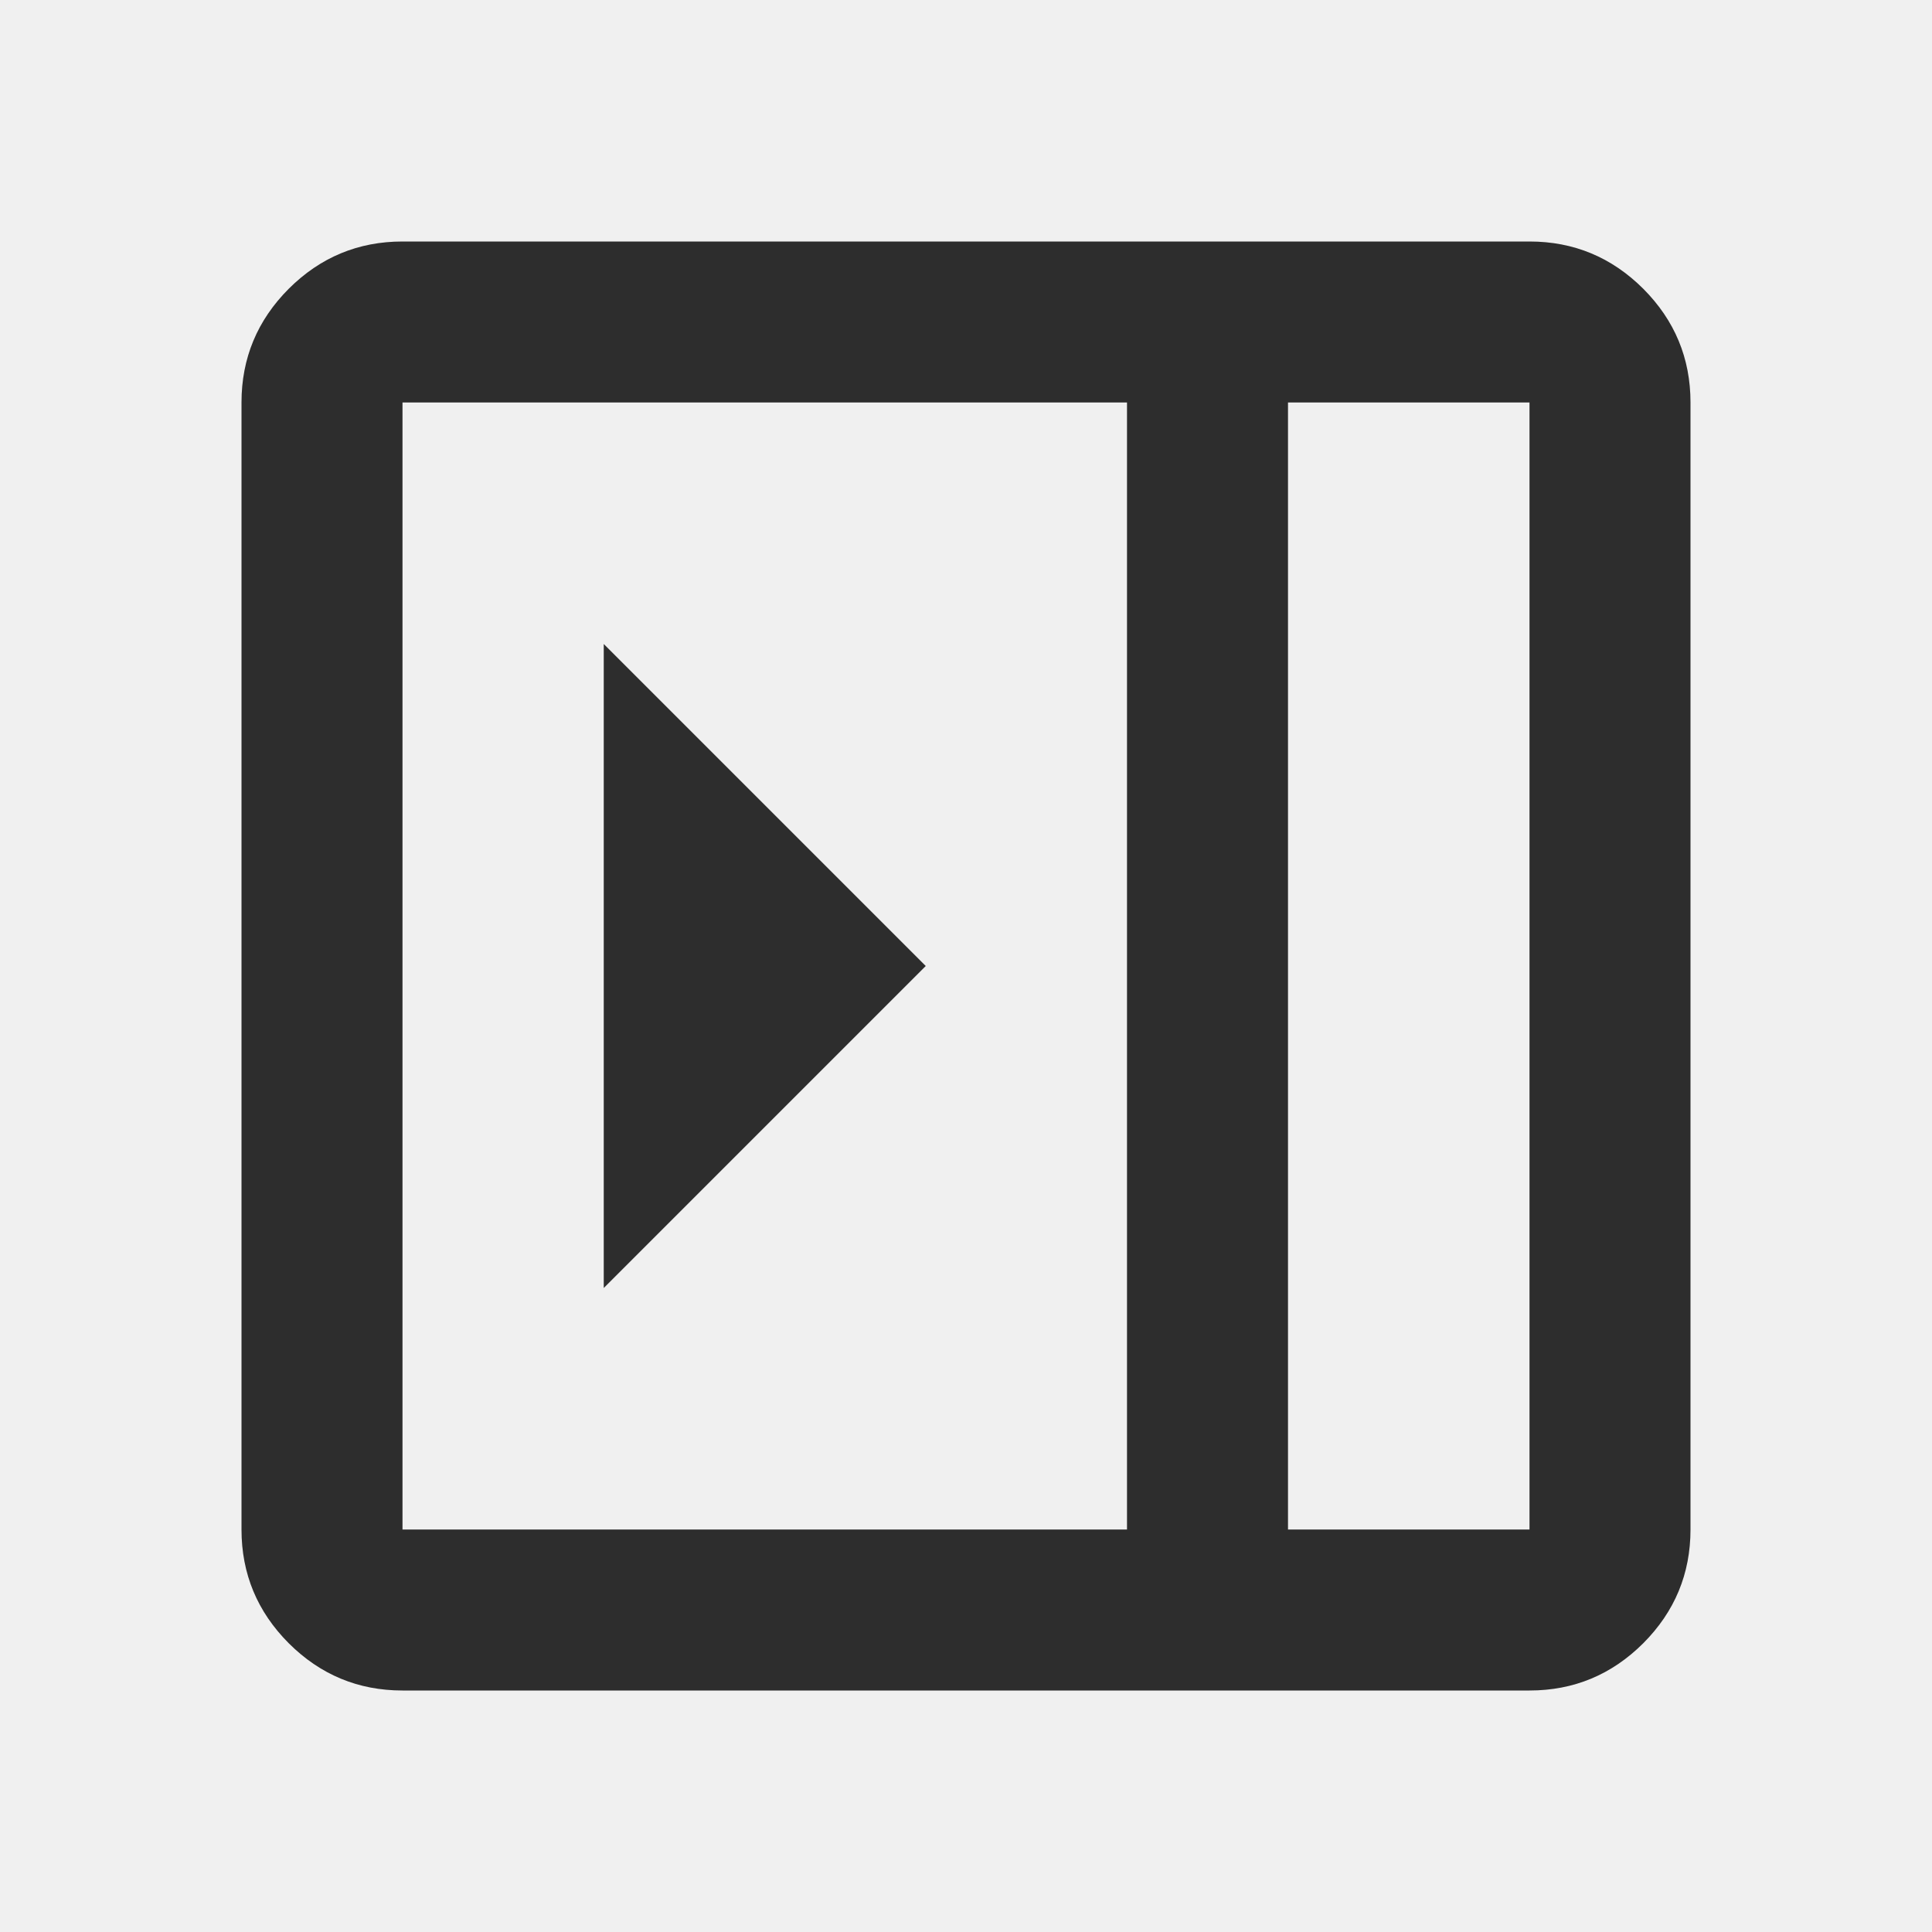
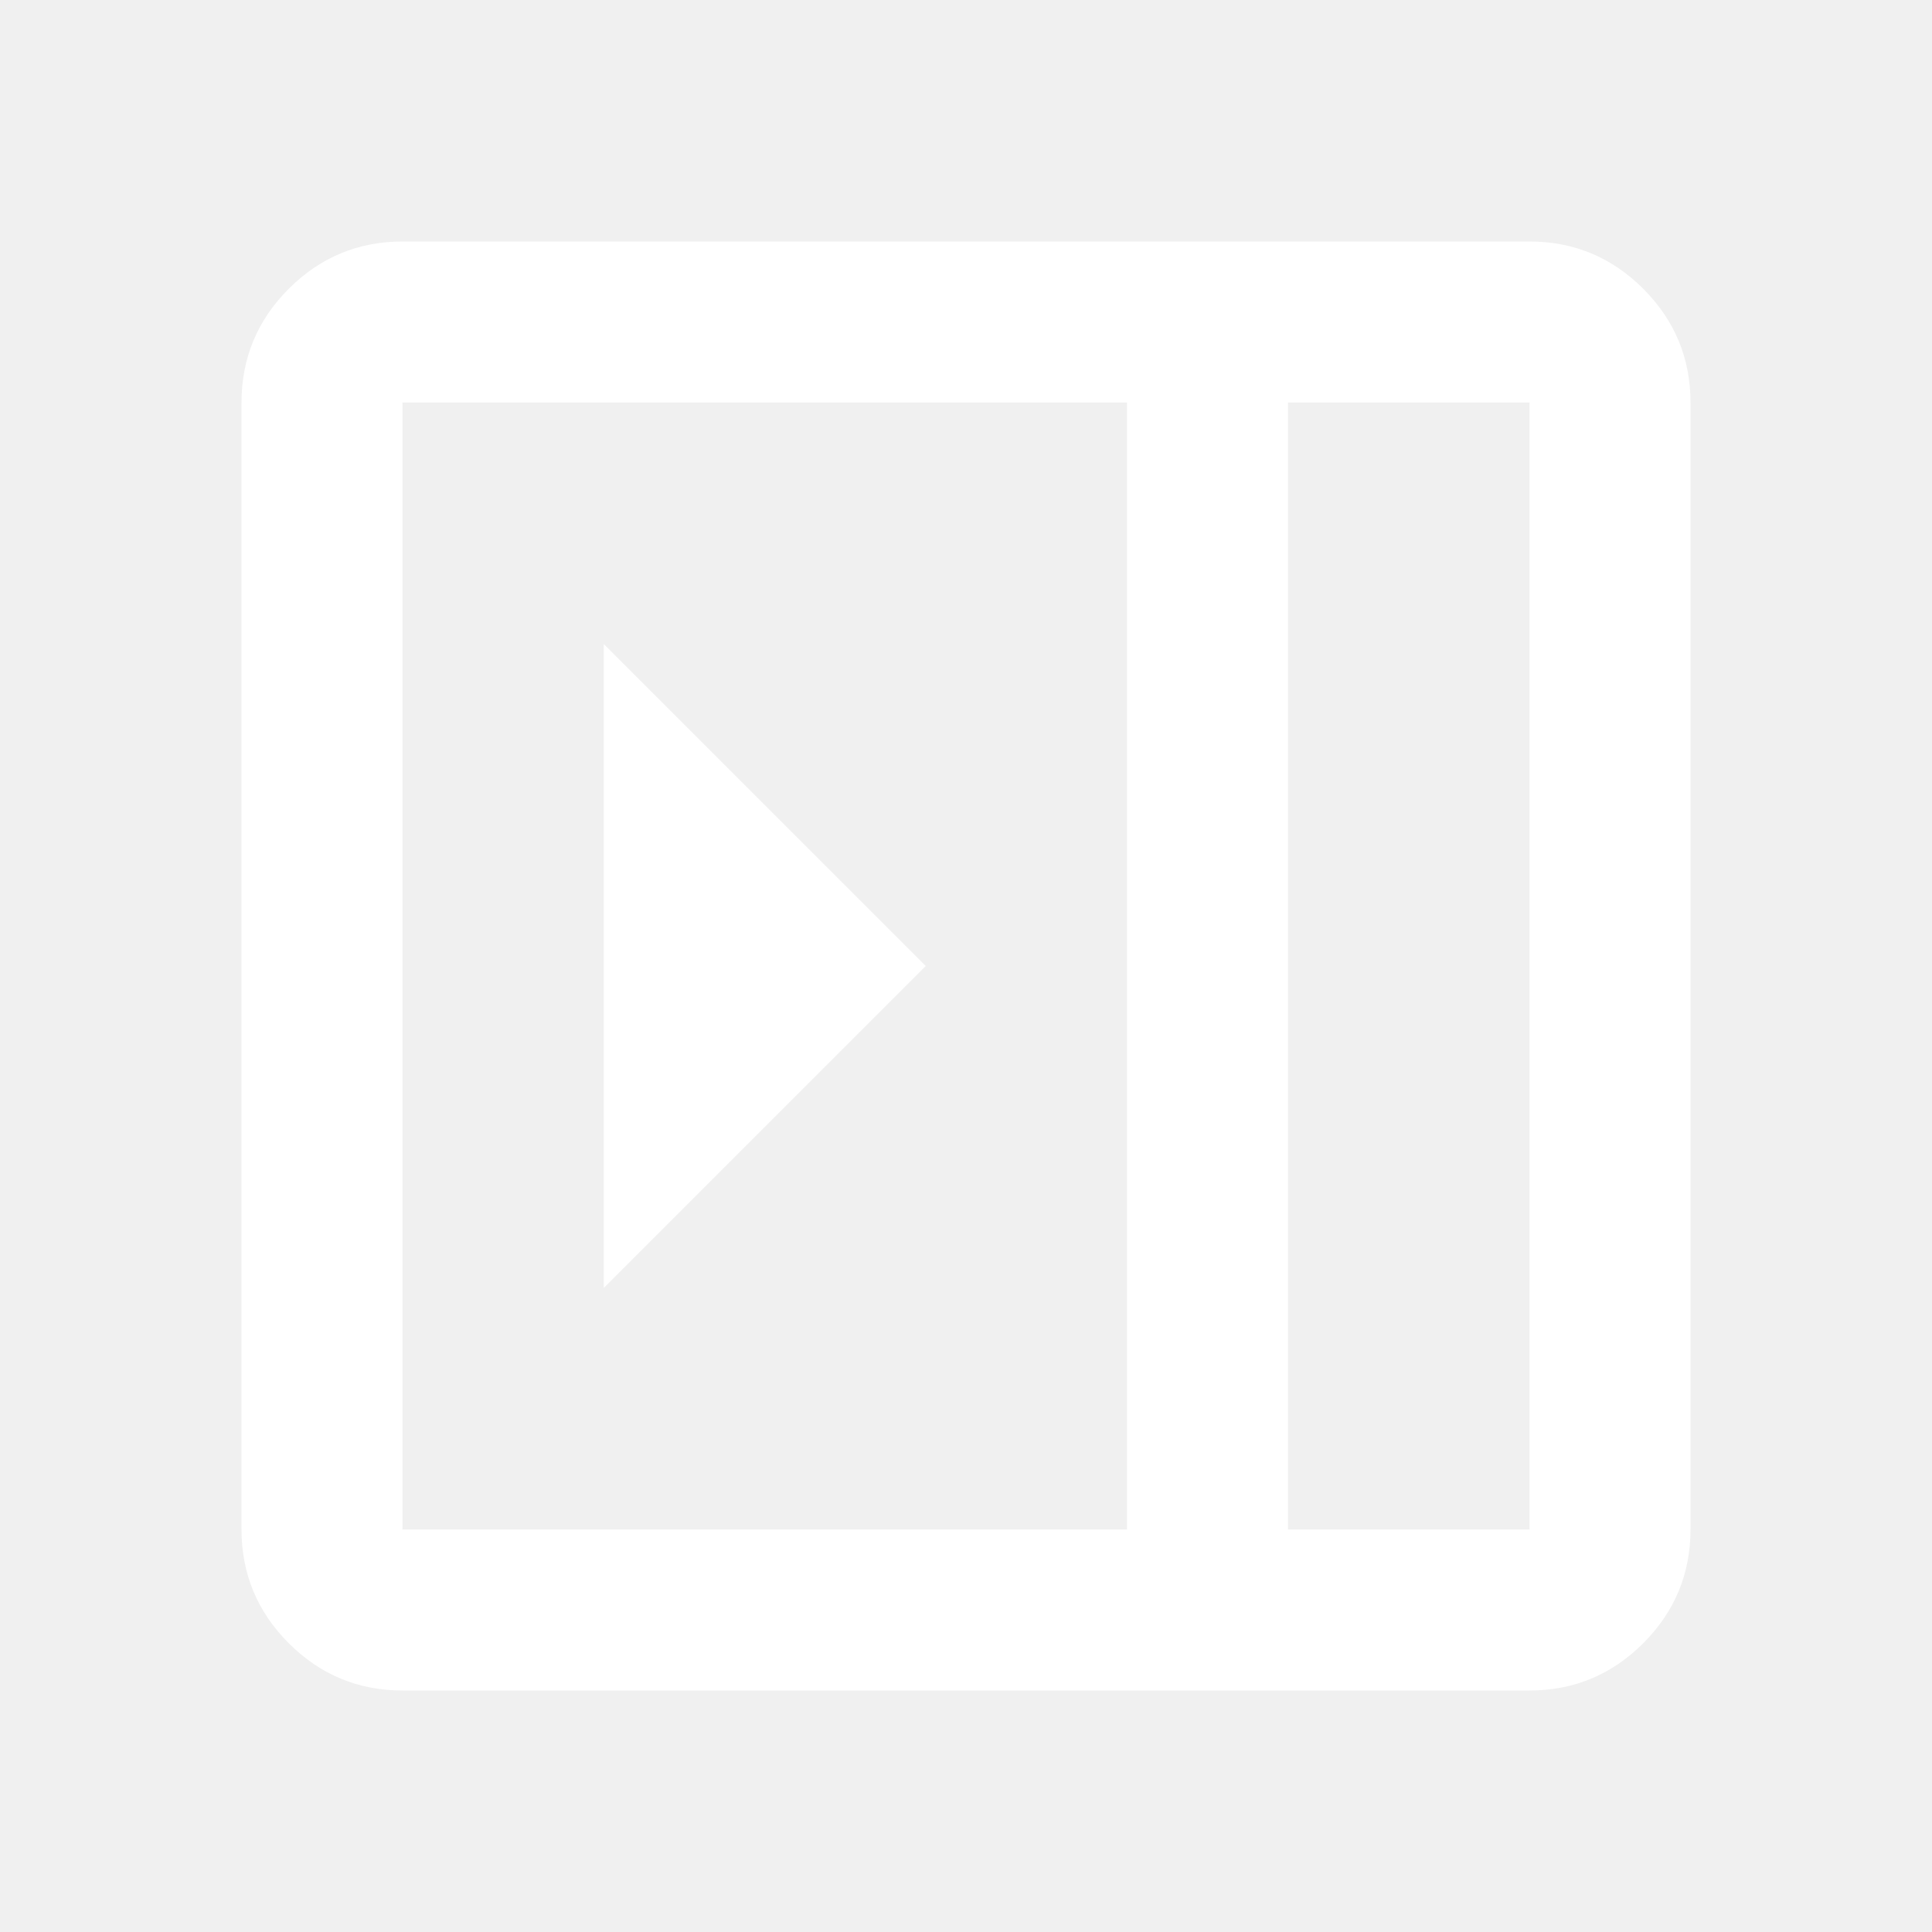
<svg xmlns="http://www.w3.org/2000/svg" preserveAspectRatio="none" overflow="visible" style="display: block;" width="24" height="24" viewBox="0 0 24 24" fill="none">
  <g id="Sidebar Button">
-     <path id="Vector" d="M7.5 8L7.5 16L11.5 12L7.5 8ZM19 3C19.55 3 20.021 3.196 20.413 3.587C20.804 3.979 21 4.45 21 5L21 19C21 19.55 20.804 20.021 20.413 20.413C20.021 20.804 19.55 21 19 21L5 21C4.45 21 3.979 20.804 3.587 20.413C3.196 20.021 3 19.55 3 19L3 5C3 4.45 3.196 3.979 3.587 3.587C3.979 3.196 4.45 3 5 3L19 3ZM16 5L16 19L19 19L19 5L16 5ZM14 5L5 5L5 19L14 19L14 5Z" fill="#2D2D2D" />
+     <path id="Vector" d="M7.5 8L7.5 16L11.5 12L7.5 8ZM19 3C19.55 3 20.021 3.196 20.413 3.587C20.804 3.979 21 4.45 21 5L21 19C21 19.55 20.804 20.021 20.413 20.413C20.021 20.804 19.55 21 19 21L5 21C4.45 21 3.979 20.804 3.587 20.413C3.196 20.021 3 19.55 3 19L3 5C3 4.45 3.196 3.979 3.587 3.587C3.979 3.196 4.45 3 5 3L19 3ZM16 5L16 19L19 19L19 5L16 5ZM14 5L5 5L5 19L14 19L14 5Z" fill="#FFFFFF" />
  </g>
</svg>
